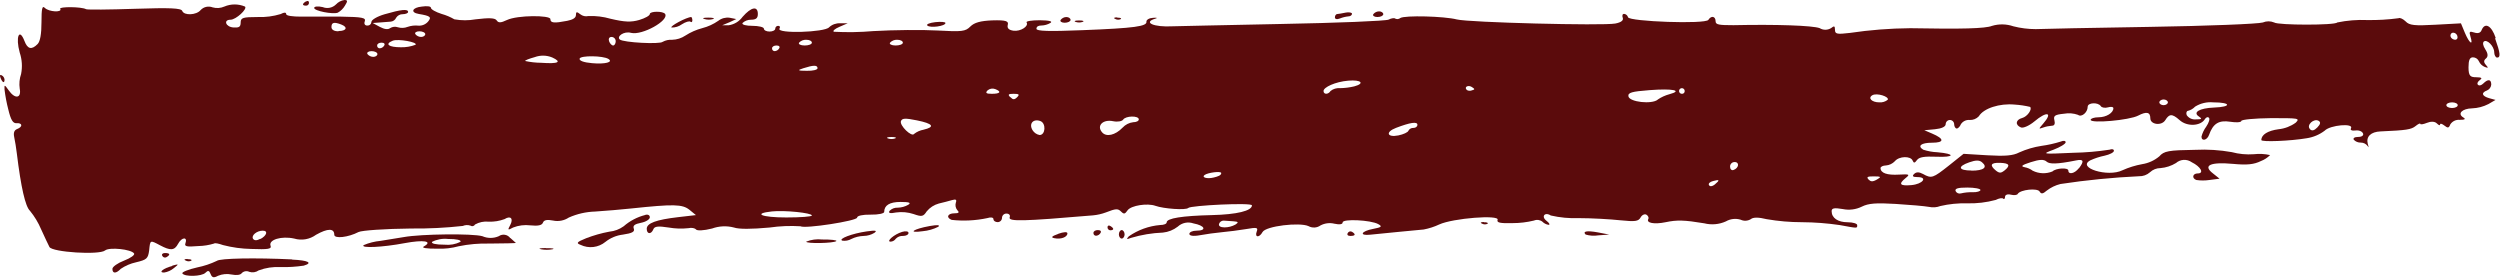
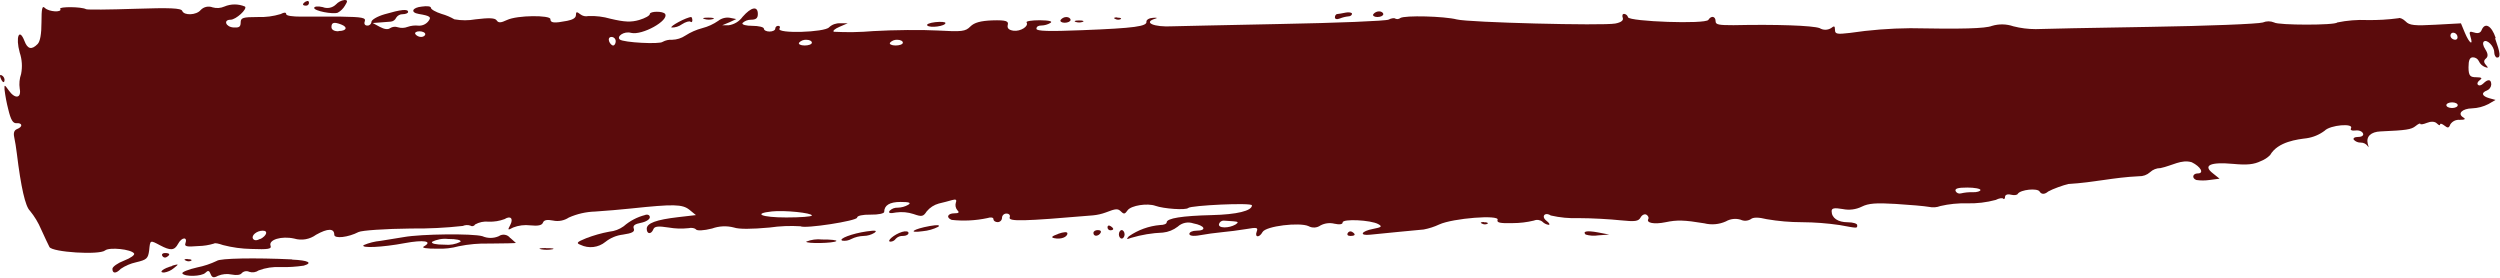
- <svg xmlns="http://www.w3.org/2000/svg" viewBox="0 0 380.29 42.14">
+ <svg xmlns="http://www.w3.org/2000/svg" version="1.1" viewBox="0 0 380.29 42.14">
  <defs>
    <style>.cls-1{fill:#5b0b0c;}</style>
  </defs>
-   <g id="Layer_2" data-name="Layer 2">
-     <g id="Layer_1-2" data-name="Layer 1">
-       <path class="cls-1" d="M379.63,5.75C379,3.89,378,3.34,377.49,4.58c-.16.43-.55.55-1.11.37-.74-.24-.82-.15-.58.63.46,1.47-.18,1-.84-.56l-.61-1.47-3.85.21c-3.2.18-4,.1-4.56-.5-.39-.38-.88-.61-1.08-.49a31.87,31.87,0,0,1-4.76.28,18.68,18.68,0,0,0-4.58.37c-.27.44-9,.43-9.58,0a2.22,2.22,0,0,0-1.73,0c-.69.22-8.43.53-17.26.67s-16.58.3-17.29.34a13.83,13.83,0,0,1-3.4-.43A5.29,5.29,0,0,0,303,3.94c-1,.4-4.58.5-12.41.35a66.4,66.4,0,0,0-9.21.72c-1.95.23-2.25.17-2.25-.47s-.14-.62-.6-.26a1.65,1.65,0,0,1-1.73,0c-1.08-.4-6.62-.59-13.11-.45-2.2,0-2.72-.07-2.72-.59,0-.78-.67-.91-1.1-.22s-12,.26-12.22-.39a.7.7,0,0,0-.6-.52c-.25,0-.33.26-.2.61s-.19.68-1.14.86c-1.95.36-22.3-.16-24.09-.62-1.95-.5-7.92-.65-8.61-.22a.71.71,0,0,1-.77.09c-.14-.13-.61-.06-1,.15s-7.85.51-16.5.67S178.73,4,178.37,4c-2.85.16-4.56-.59-2.63-1.16.41-.12.26-.17-.35-.13s-1,.3-1,.57c.13.73-1.78,1-9.73,1.31-5.11.21-7,.15-7-.21s.32-.5.76-.5a2.79,2.79,0,0,0,1.36-.39c.4-.25-.15-.39-1.62-.41-1.21,0-2.13.14-2,.33.37.59-.94,1.41-2,1.26-.69-.1-1-.37-.86-.9s-.2-.74-2.36-.67c-1.77.07-2.73.33-3.33.93-.75.76-1.27.82-5,.61-2.3-.13-6.66-.09-9.77.09a43.33,43.33,0,0,1-6,.1c-.22-.12.17-.46.86-.75l1.25-.54-1.14,0a2.31,2.31,0,0,0-1.69.61c-.64.78-8,1-7.55.21.15-.24.07-.43-.19-.43a.43.43,0,0,0-.45.43c0,.24-.39.44-.87.44s-.86-.2-.86-.44-.8-.43-1.75-.43-1.65-.17-1.5-.43A1.85,1.85,0,0,1,114.22,3c.78,0,1.06-.23,1.06-.87,0-1.27-1-1.08-2.32.43a3.18,3.18,0,0,1-2.09,1.28l-1,0L111,3.37,112,2.9l-1-.2a2.29,2.29,0,0,0-1.73.46,7.55,7.55,0,0,1-2.44,1.12,9,9,0,0,0-2.57,1.13,3.76,3.76,0,0,1-2,.64,2.67,2.67,0,0,0-1.45.31c-.41.41-6,.11-6.53-.35S94.92,4.69,96,5c1.68.41,5.79-1.87,5.18-2.87-.29-.47-2.33-.44-2.33,0,0,.24-.71.64-1.62.91C96,3.4,95,3.36,92.86,2.85a10.62,10.62,0,0,0-3.35-.41,1.45,1.45,0,0,1-1.25-.28c-.52-.41-.65-.39-.65.11s-.56.74-1.34.9c-2,.39-2.55.33-2.55-.27s-5-.62-6.62.15c-.91.44-1.29.45-1.54.06s-1.14-.42-3.22-.17a9.07,9.07,0,0,1-3.22,0,8.19,8.19,0,0,0-1.94-.82c-.91-.29-1.63-.7-1.63-.93S65,.88,64.17,1c-1.47.14-1.79.9-.48,1.12,1.78.3,2,.47,1.42,1.17a1.77,1.77,0,0,1-1.46.61A3.79,3.79,0,0,0,62,4.09a2.26,2.26,0,0,1-1.47.06,1.38,1.38,0,0,0-1.19.13c-.31.25-.87.18-1.56-.19L56.69,3.5l1.08-.08,1.69-.13a1,1,0,0,0,.8-.59,1.15,1.15,0,0,1,1-.54c.44,0,.82-.16.82-.34,0-.49-1.08-.38-3.58.35-1.13.33-2,.85-2,1.16a.59.59,0,0,1-.62.56c-.38,0-.54-.26-.39-.65.2-.54-.39-.66-3.59-.71-2.12,0-4.84,0-6.1,0s-2.27-.12-2.27-.39-.28-.3-.84,0a10.57,10.57,0,0,1-3.46.45c-2.29,0-2.62.11-2.62.83s-.3.8-1.08.76C34.33,4.11,33.93,3,35.07,3c.82,0,2.6-1.64,2.2-2a4,4,0,0,0-3.15,0,2.62,2.62,0,0,1-1.78.12,1.67,1.67,0,0,0-1.82.41c-.63.78-2.52.87-2.8.13-.17-.43-1.84-.5-7.25-.32-3.85.13-7.18.16-7.37.06C12.37,1,8.93,1,9.16,1.34c.36.59-1.72.48-2.33-.13-.41-.41-.52.07-.52,2.18,0,1.78-.2,2.92-.59,3.31-.91.93-1.53.78-2-.47C2.93,4.18,2.34,5.62,3,8a6.32,6.32,0,0,1,.21,3.25A4.77,4.77,0,0,0,3,13.49c.29,1.47-.71,1.63-1.67.26-.65-.91-.68-.91-.64-.11a23.34,23.34,0,0,0,.57,3c.38,1.6.71,2.14,1.25,2.1.91-.07,1,.54.09.89-.44.17-.58.58-.44,1.22s.3,1.67.4,2.49c.63,5.15,1.29,8.07,2,8.73a11.6,11.6,0,0,1,1.69,2.8c.53,1.16,1.09,2.36,1.27,2.7.41.8,7.59,1.25,8.46.53.65-.54,4-.19,4.42.46.14.22-.53.7-1.52,1.08s-1.78.94-1.78,1.26c0,.73.55.75,1.26,0a6.73,6.73,0,0,1,2.33-1c1.64-.39,1.83-.56,2-1.82.16-1.6.12-1.58,1.67-.76s2.17.82,2.73-.23S28.57,36,28.21,37c-.19.49.18.58,1.95.43a8.81,8.81,0,0,0,2.4-.38c.12-.13.71,0,1.36.23a18.57,18.57,0,0,0,4.3.59c2.6.1,3.12,0,2.94-.48-.35-.92,1.65-1.53,3.59-1.1a3.79,3.79,0,0,0,3.33-.58c1.78-1,2.77-1,2.77,0,0,.64,2.12.4,3.68-.41.47-.25,4.06-.5,8-.54a64.79,64.79,0,0,0,7.87-.39,1.62,1.62,0,0,1,1.16-.05.48.48,0,0,0,.7-.17,3.46,3.46,0,0,1,2.07-.43,6.21,6.21,0,0,0,2.42-.39c.92-.58,1.39-.09.86.91-.42.78-.38.82.44.37a5.4,5.4,0,0,1,2.62-.33c1.16.12,1.77,0,1.92-.41s.63-.5,1.54-.32a3.15,3.15,0,0,0,2.4-.46,10.65,10.65,0,0,1,4-.91c1.6-.1,4.09-.32,5.51-.47,6.44-.68,7.75-.65,8.82.19l1,.82-2.68.31c-3.37.39-4.8.92-4.8,1.77s.68.88,1,.09c.17-.47.73-.53,2.33-.28a10.7,10.7,0,0,0,3,.1c.52-.12,1,0,1.17.2s1.1.19,2.44-.15a5.61,5.61,0,0,1,3.33-.15c.74.26,2.62.26,5.43,0a23,23,0,0,1,4.69-.19c.65.41,8.61-.82,8.61-1.32,0-.28.84-.47,2.05-.45s2.06-.18,2.07-.41c0-1,.81-1.52,2.49-1.52,1.34,0,1.65.12,1.17.43a3.36,3.36,0,0,1-1.6.44,1.62,1.62,0,0,0-1.25.49c-.21.35.08.42,1,.24a5.87,5.87,0,0,1,2.66.24c1.25.44,1.47.4,2-.41a3.63,3.63,0,0,1,1.84-1.19c.65-.15,1.56-.39,2-.52.61-.17.76-.07.58.41a1.24,1.24,0,0,0,.24,1.13c.35.34.22.47-.47.47-1,0-1.3.65-.39,1a17.13,17.13,0,0,0,5.4-.27c.56-.18.95-.11.95.16s.31.45.65.45a.66.66,0,0,0,.65-.65.66.66,0,0,1,.69-.65c.39,0,.6.25.48.56-.25.68,2,.62,12.67-.29a7.66,7.66,0,0,0,1.94-.44c1.56-.61,1.85-.62,2.34-.13s.61.3,1-.22c.55-.72,3-1.1,4.22-.66s4.63.7,5,.32,9.68-.85,9.68-.39c0,.83-2.29,1.39-6.09,1.48-4.54.11-6.88.48-6.88,1.11,0,.22-.43.4-1,.4a9.8,9.8,0,0,0-4.76,1.72c-.41.45-.35.5.35.23a19.63,19.63,0,0,1,4.84-.8,4.42,4.42,0,0,0,2.25-.9,2.35,2.35,0,0,1,2.38-.5c1.77.33,2.1,1.11.47,1.11-.6,0-1.08.22-1.08.49s.54.4,1.62.2c.89-.17,2.4-.37,3.35-.46s2.6-.29,3.64-.47c1.68-.29,1.87-.25,1.64.37-.35.9.38,1,.88.08s5.65-1.52,7-.9a1.71,1.71,0,0,0,1.82-.11,3,3,0,0,1,2.12-.26c.78.17,1.25.1,1.25-.2,0-.57,4.28-.37,5.41.26.65.36.52.48-.78.73-1.82.34-2.18,1.07-.43.88.67-.08,2.55-.26,4.23-.42l3.9-.37a9.93,9.93,0,0,0,2.37-.77c2.08-.95,9.18-1.51,8.87-.7-.17.43.37.55,2.27.5a13.68,13.68,0,0,0,3.26-.39,1.27,1.27,0,0,1,1.28.17,1.66,1.66,0,0,0,.95.48c.25,0,.11-.28-.32-.61-.86-.65-.26-1.4.65-.81a16.14,16.14,0,0,0,4.23.4c2,0,4.88.17,6.36.33,2.25.23,2.74.16,3.07-.43.21-.39.62-.58.89-.42s.39.47.29.65c-.37.61.9.85,2.63.49s2.81-.34,5.88.17a5,5,0,0,0,3.28-.29,2.83,2.83,0,0,1,2.25-.26,1.62,1.62,0,0,0,1.54-.08c.36-.31,1.16-.31,2.42,0a31.4,31.4,0,0,0,5.36.46,41.3,41.3,0,0,1,5.77.44c2.77.51,2.64.51,2.64,0,0-.23-.65-.43-1.43-.43-1.51,0-2.46-.65-2.46-1.69,0-.46.39-.54,1.69-.32a4.5,4.5,0,0,0,2.91-.37c1-.5,2.15-.59,5.13-.41,2.16.13,4.42.33,5.08.45a3,3,0,0,0,1.73-.13,16.19,16.19,0,0,1,4.06-.41,15.07,15.07,0,0,0,4.37-.52c.48-.25,1-.34,1.13-.19s.28,0,.28-.28.34-.46.86-.33,1,.07,1.08-.13c.41-.64,3-.91,3.32-.34.24.4.49.37,1.09-.15a5.59,5.59,0,0,1,2.08-1,116.7,116.7,0,0,1,11.93-1.18,2.4,2.4,0,0,0,1.69-.61,2.32,2.32,0,0,1,1.6-.63A5.37,5.37,0,0,0,331,24.8a1.93,1.93,0,0,1,2.4-.12c1.38.68,1.93,1.7.91,1.7-.78,0-.94.72-.22,1a6.74,6.74,0,0,0,2,0l1.54-.2-1-.8c-1.59-1.22-.43-1.77,3.07-1.45,2.12.2,3.16.09,4.22-.43a4,4,0,0,0,1.4-.91,7.41,7.41,0,0,0-2.48-.13,10.11,10.11,0,0,1-3.36-.32,24.86,24.86,0,0,0-5.53-.35c-4.11.06-4.77.18-5.49,1a5.33,5.33,0,0,1-2.6,1.18,12.94,12.94,0,0,0-3,.93c-2.21,1.1-7-.39-4.89-1.51a10.13,10.13,0,0,1,2.18-.71c.78-.17,1.41-.5,1.41-.74s-.28-.32-.67-.17a40.73,40.73,0,0,1-5.51.47c-4.8.22-4.83.21-3-.47,1-.38,1.84-.89,1.84-1.13s-.33-.29-.76-.1a17.77,17.77,0,0,1-2.92.65,13.05,13.05,0,0,0-3.39,1c-.93.49-2.12.59-4.85.43l-3.61-.22-2.24,1.79c-2.43,1.92-2.63,2-3.94,1.27-.61-.32-1-.32-1.34,0s-.22.48.52.48c1.61,0,.78,1.07-.95,1.22s-2-.15-.87-1.07c.7-.56.61-.62-1-.53-1.81.11-2.81-.23-2.81-1,0-.2.39-.39.82-.39a2.11,2.11,0,0,0,1.36-.65c.64-.78,2.41-.83,2.71-.08.17.4.31.38.65-.09s1.16-.58,2.94-.51c2.81.12,2.95-.44.17-.68a8,8,0,0,1-2.16-.39c-.93-.57-.31-1.06,1.34-1.06,1.9,0,1.92-.59,0-1.4l-1.17-.5,1.62-.15c1-.1,1.63-.38,1.63-.78a.65.65,0,0,1,.64-.63.66.66,0,0,1,.65.65c0,.35.19.65.39.65s.5-.3.63-.65a1.43,1.43,0,0,1,1.32-.65,1.79,1.79,0,0,0,1.41-.56c.73-1.22,3.17-2,5.46-1.78a13.66,13.66,0,0,1,2.34.35c.37.36-.43,1.49-1.21,1.69-1,.26-1.1,1.08-.17,1.44.35.13,1.25-.27,2-.89,1.95-1.65,2.89-1.43,1.37.31-.72.83-.72.85,0,.59a5.31,5.31,0,0,1,1.36-.28c.36,0,.48-.31.35-.82-.18-.69.06-.86,1.45-1a4.15,4.15,0,0,1,2.14.17c.53.42,1.47-.37,1.47-1.23,0-.65,1.59-.72,2-.09.14.23.66.31,1.09.18s.82-.08.82.13c0,.71-1.08,1.38-2.25,1.38-.65,0-1.21.18-1.21.39,0,.58,5.88.06,7.22-.64s1.86-.51,1.86.42,1.7,1.19,2.28.26,1-1.05,2.17,0,3.2.89,3.83-.12c.19-.31.45-.41.63-.24s0,.75-.41,1.36a4.43,4.43,0,0,0-.72,1.51c0,.76.86.57,1.15-.26.61-1.73,1.49-2.27,3.22-2,.91.15,1.69.09,1.69-.12s2-.4,4.5-.43c4.23,0,4.45,0,3.78.69a5.41,5.41,0,0,1-2.62,1c-1.64.22-2.6.82-2.62,1.64,0,.33,4.44.15,6.9-.27a6,6,0,0,0,2.74-1.15c.83-.87,4.49-1.19,4-.35-.15.25.13.39.69.32s1,.14,1.14.44-.17.54-.73.54-.82.19-.67.43a1.4,1.4,0,0,0,1.06.43,1.28,1.28,0,0,1,1.06.54c.15.31.16.15,0-.37-.27-1.09.48-1.81,1.95-1.87,3.93-.17,4.68-.29,5.32-.81.39-.32.73-.48.73-.34s.46.07,1-.15,1.17-.26,1.51.08.5.33.5.15.3-.1.65.18c.52.42.69.39.9-.18a1.53,1.53,0,0,1,1.41-.69c.82,0,1-.11.54-.38-.91-.57-.13-1.34,1.38-1.37a5.91,5.91,0,0,0,2.47-.65l1.08-.63-.95-.26c-1.13-.32-1.28-.83-.35-1.18a1.06,1.06,0,0,0,.65-.89c0-.82-.49-.89-1.21-.17-.3.3-.64.38-.82.19s0-.51.32-.73.35-.41-.56-.41-1.19-.18-1.19-1.52c0-1.08.19-1.51.67-1.51a1,1,0,0,1,.91.6,1.69,1.69,0,0,0,.91.87c.52.2.56.13.17-.3s-.35-.71,0-1,.3-.76-.09-1.36-.42-1-.26-1.19c.46-.46,1.6.69,1.6,1.6,0,.43.21.82.44.82.56,0,.49-.69-.3-2.9Zm-6.1.3c-.57,0-.95-.5-.7-.9s1-.09,1,.51a.35.35,0,0,1-.34.39ZM373,16.43c-.48,0-.87-.19-.87-.43s.39-.43.87-.43.86.19.86.43-.39.43-.86.43Zm-21.62,3.2c-.59-.59.6-1.69,1.34-1.24.32.2.26.51-.22,1s-.83.56-1.12.26Zm-14.58-3.27c-2.24.09-3.31.73-2.29,1.38.52.34.41.42-.5.42a1.49,1.49,0,0,1-1.38-.65c-.13-.34,0-.65.2-.65a2.25,2.25,0,0,0,1.08-.64,4.43,4.43,0,0,1,2.76-.65c2.73,0,2.84.69.13.79ZM329.12,16c-.35,0-.65-.2-.65-.43s.3-.44.65-.44.65.21.65.44-.31.43-.65.43Zm-12.91,9.6c-.63.82-1.58,1-1.58.35,0-.5-1.9-.39-2.42.13a3.65,3.65,0,0,1-3-.11,3,3,0,0,0-1.25-.54c-.64-.13-.39-.33.95-.76s2-.46,2.42-.08,1.51.41,4.5-.19c1.12-.23,1.24.11.41,1.2Zm-11.31.34c-.52.42-.78.42-1.3,0-1-.82-.77-1.22.65-1.17s1.62.39.65,1.18Zm-5,0c-2,0-2.19-.61-.34-1.25,1-.35,1.54-.35,1.94,0,.91.76.26,1.27-1.6,1.27Zm.16,3.3a6.9,6.9,0,0,0-1.78.18.68.68,0,0,1-.8-.35c-.15-.39.35-.54,1.78-.54,1.08,0,2,.17,2,.37s-.55.36-1.19.34ZM285.87,15.57c-1.12,0-1.77-.64-1.08-1.07s2.65.21,2.36.68a1.81,1.81,0,0,1-1.28.39Zm-1.64,11.72c-.35-.36-.15-.47.8-.46,1.13,0,1.18.08.48.48s-.94.31-1.28,0Zm-20.54-1.43c-.29.1-.52-.13-.52-.52a.68.68,0,0,1,.69-.69c.79,0,.65.93-.17,1.21Zm-2.85,2.21c-.35.29-.72.34-.87.1s.13-.51.61-.63c1-.27,1.09-.17.26.53Zm-5-13.8a.43.43,0,1,1,.43-.43.4.4,0,0,1-.43.43Zm-3.67.89c-.91.74-4.29.37-4.46-.5-.1-.57.48-.74,3.24-.95,3.51-.27,5.1.06,3,.62a6,6,0,0,0-1.81.83Zm-29.06-1.5c-.43-.42.21-.78.77-.43s.44.39,0,.52a.85.85,0,0,1-.8-.09ZM215,19.46a.8.8,0,0,0-.76.43c-.08.24-.75.55-1.53.71-1.73.34-2-.52-.35-1.15,2.12-.81,3.25-1,3.25-.47,0,.28-.26.48-.61.48Zm-9-6.32a10,10,0,0,1-2.17.27,2,2,0,0,0-1.43.43c-.35.56-1.07.56-1.07,0s1.77-1.4,3.76-1.57,2.56.43.91.87ZM186.27,34.59c-.61,0-.94-.21-.83-.54a.73.73,0,0,1,.7-.49l1.47.1c.77.06.84.16.32.5a3.51,3.51,0,0,1-1.66.43ZM184.64,27c-1,.25-1.89,0-1.42-.37s2.55-.65,2.55-.3-.52.52-1.13.67Zm-12.26-8.41a2.62,2.62,0,0,0-1.62.83c-1.12,1.16-2.49,1.47-3.13.69-.85-1,.15-2,1.71-1.67.69.14,1.33,0,1.5-.23.37-.61,2.39-.65,2.39-.05,0,.25-.37.43-.85.43Zm-14.24,1.95a1.61,1.61,0,0,1-1.07-.73c-.61-1,.11-1.8,1.2-1.39.88.34.77,2.12-.13,2.12Zm-4.46-5.75c-.41-.41-.3-.52.52-.52s.93.11.52.52-.65.39-1,0Zm-2.81-.52c-.86,0-1-.13-.67-.5a1.16,1.16,0,0,1,1.19-.22c1,.39.78.72-.52.72Zm-10.38,5.46a3.23,3.23,0,0,0-1.44.64c-.36.54-2.26-1.3-2-1.95.18-.45.65-.47,2.43-.11,2.46.5,2.81,1,1,1.42ZM136.23,6.92c-.6,0-1-.2-.84-.43a1.38,1.38,0,0,1,1.1-.44c.48,0,.85.19.85.44s-.5.43-1.11.43Zm-1.16,14.14c-.31-.12-.07-.22.54-.22s.84.1.54.22a1.66,1.66,0,0,1-1.08,0ZM122.74,10.77c-1.43,0-1.49-.09-.54-.39,1.56-.5,2.16-.5,2.16,0,0,.24-.71.41-1.62.39Zm-.34-3.85c-.61,0-1-.2-.85-.43a1.39,1.39,0,0,1,1.11-.44c.47,0,.84.19.84.44s-.5.43-1.1.43Zm-2.79,26.16c-3.77,0-5.18-.6-2.17-.92,1.91-.2,6.06.22,6.06.62,0,.17-1.73.3-3.89.3Zm-1.75-25.3a.4.4,0,0,1-.42-.43c0-.25.29-.43.68-.43s.56.18.41.43a.85.85,0,0,1-.67.43ZM93.27,6.92c-.21,0-.5-.3-.62-.65s0-.65.38-.65a.65.65,0,0,1,.63.65c0,.35-.18.65-.39.65Zm-3.2,2.69c-1.29-.11-2-.38-1.9-.7.17-.49,3.55-.45,4.37.05s-.52.83-2.47.65Zm-7.78-.06a11.93,11.93,0,0,1-2.4-.27c-.08-.09.58-.35,1.45-.59A3.67,3.67,0,0,1,84,8.74c1.5.69,1,1-1.69.81ZM64.06,5.62a1.11,1.11,0,0,1-.88-.43c-.14-.23.15-.43.62-.43s.89.2.89.43-.28.43-.63.43ZM61,7.19c-1.86,0-2.55-.48-1.25-1,.82-.32,3.85.23,3.46.62A5.87,5.87,0,0,1,61,7.19Zm-3.22.16a.39.39,0,0,1-.41-.43c0-.25.28-.43.67-.43s.56.18.41.43a.85.85,0,0,1-.67.43Zm-1,1.3a1.16,1.16,0,0,1-.89-.43c-.13-.24.16-.44.63-.44s.89.2.89.44-.28.43-.63.43ZM51.5,4.76c-.69,0-1.08-.24-1.08-.65,0-.7.39-.8,1.47-.39s.82,1-.39,1ZM39.61,36.32c-.56.3-.92.29-1.12,0-.3-.5.56-1.22,1.46-1.23s.61.77-.34,1.27Z" />
+   <g data-name="Layer 2">
+     <g data-name="Layer 1">
+       <path class="cls-1" d="m379.63 5.75c-0.63-1.86-1.63-2.41-2.14-1.17-0.16 0.43-0.55 0.55-1.11 0.37-0.74-0.24-0.82-0.15-0.58 0.63 0.46 1.47-0.18 1-0.84-0.56l-0.61-1.47-3.85 0.21c-3.2 0.18-4 0.1-4.56-0.5-0.39-0.38-0.88-0.61-1.08-0.49-1.577 0.212-3.169 0.306-4.76 0.28-1.536-0.066-3.074 0.059-4.58 0.37-0.27 0.44-9 0.43-9.58 0-0.553-0.234-1.177-0.234-1.73 0-0.69 0.22-8.43 0.53-17.26 0.67s-16.58 0.3-17.29 0.34c-1.147-0.002-2.289-0.146-3.4-0.43-1.053-0.363-2.194-0.384-3.26-0.06-1 0.4-4.58 0.5-12.41 0.35-3.083 0.026-6.16 0.266-9.21 0.72-1.95 0.23-2.25 0.17-2.25-0.47s-0.14-0.62-0.6-0.26c-0.53 0.327-1.2 0.327-1.73 0-1.08-0.4-6.62-0.59-13.11-0.45-2.2 0-2.72-0.07-2.72-0.59 0-0.78-0.67-0.91-1.1-0.22s-12 0.26-12.22-0.39c-0.073-0.281-0.312-0.488-0.6-0.52-0.25 0-0.33 0.26-0.2 0.61s-0.19 0.68-1.14 0.86c-1.95 0.36-22.3-0.16-24.09-0.62-1.95-0.5-7.92-0.65-8.61-0.22-0.216 0.18-0.518 0.215-0.77 0.09-0.14-0.13-0.61-0.06-1 0.15s-7.85 0.51-16.5 0.67-16.01 0.35-16.37 0.35c-2.85 0.16-4.56-0.59-2.63-1.16 0.41-0.12 0.26-0.17-0.35-0.13s-1 0.3-1 0.57c0.13 0.73-1.78 1-9.73 1.31-5.11 0.21-7 0.15-7-0.21s0.32-0.5 0.76-0.5c0.479-0.011 0.948-0.145 1.36-0.39 0.4-0.25-0.15-0.39-1.62-0.41-1.21 0-2.13 0.14-2 0.33 0.37 0.59-0.94 1.41-2 1.26-0.69-0.1-1-0.37-0.86-0.9s-0.2-0.74-2.36-0.67c-1.77 0.07-2.73 0.33-3.33 0.93-0.75 0.76-1.27 0.82-5 0.61-2.3-0.13-6.66-0.09-9.77 0.09-1.995 0.172-4 0.205-6 0.1-0.22-0.12 0.17-0.46 0.86-0.75l1.25-0.54h-1.14c-0.623-0.033-1.232 0.187-1.69 0.61-0.64 0.78-8 1-7.55 0.21 0.15-0.24 0.07-0.43-0.19-0.43-0.245-0.011-0.45 0.184-0.45 0.43 0 0.24-0.39 0.44-0.87 0.44s-0.86-0.2-0.86-0.44-0.8-0.43-1.75-0.43-1.65-0.17-1.5-0.43c0.344-0.322 0.798-0.501 1.27-0.5 0.78 0 1.06-0.23 1.06-0.87 0-1.27-1-1.08-2.32 0.43-0.498 0.689-1.25 1.15-2.09 1.28h-1l1.13-0.47 1-0.47-1-0.2c-0.615-0.088-1.24 0.078-1.73 0.46-0.74 0.516-1.566 0.895-2.44 1.12-0.91 0.24-1.778 0.621-2.57 1.13-0.592 0.399-1.286 0.621-2 0.64-0.503-0.036-1.006 0.072-1.45 0.31-0.41 0.41-6 0.11-6.53-0.35s0.64-1.32 1.72-1.01c1.68 0.41 5.79-1.87 5.18-2.87-0.29-0.47-2.33-0.44-2.33 0 0 0.24-0.71 0.64-1.62 0.91-1.23 0.36-2.23 0.32-4.37-0.19-1.088-0.314-2.219-0.453-3.35-0.41-0.438 0.106-0.899 0.002-1.25-0.28-0.52-0.41-0.65-0.39-0.65 0.11s-0.56 0.74-1.34 0.9c-2 0.39-2.55 0.33-2.55-0.27s-5-0.62-6.62 0.15c-0.91 0.44-1.29 0.45-1.54 0.06s-1.14-0.42-3.22-0.17c-1.065 0.192-2.155 0.192-3.22 0-0.609-0.356-1.261-0.631-1.94-0.82-0.91-0.29-1.63-0.7-1.63-0.93s-0.55-0.31-1.38-0.19c-1.47 0.14-1.79 0.9-0.48 1.12 1.78 0.3 2 0.47 1.42 1.17-0.364 0.422-0.904 0.648-1.46 0.61-0.557-0.059-1.121 0.005-1.65 0.19-0.47 0.183-0.987 0.205-1.47 0.06-0.396-0.14-0.834-0.092-1.19 0.13-0.31 0.25-0.87 0.18-1.56-0.19l-1.09-0.59 1.08-0.08 1.69-0.13c0.352-0.041 0.657-0.265 0.8-0.59 0.215-0.344 0.595-0.549 1-0.54 0.44 0 0.82-0.16 0.82-0.34 0-0.49-1.08-0.38-3.58 0.35-1.13 0.33-2 0.85-2 1.16-0.016 0.326-0.294 0.577-0.62 0.56-0.38 0-0.54-0.26-0.39-0.65 0.2-0.54-0.39-0.66-3.59-0.71h-6.1c-1.26 0-2.27-0.12-2.27-0.39s-0.28-0.3-0.84 0c-1.12 0.341-2.29 0.493-3.46 0.45-2.29 0-2.62 0.11-2.62 0.83s-0.3 0.8-1.08 0.76c-1.2-0.07-1.6-1.18-0.46-1.18 0.82 0 2.6-1.64 2.2-2-1.006-0.431-2.144-0.431-3.15 0-0.561 0.247-1.191 0.289-1.78 0.12-0.634-0.247-1.353-0.084-1.82 0.41-0.63 0.78-2.52 0.87-2.8 0.13-0.17-0.43-1.84-0.5-7.25-0.32-3.85 0.13-7.18 0.16-7.37 0.06-0.73-0.4-4.17-0.4-3.94-0.06 0.36 0.59-1.72 0.48-2.33-0.13-0.41-0.41-0.52 0.07-0.52 2.18 0 1.78-0.2 2.92-0.59 3.31-0.91 0.93-1.53 0.78-2-0.47-0.79-2.05-1.38-0.61-0.72 1.77 0.353 1.046 0.425 2.167 0.21 3.25-0.248 0.719-0.32 1.487-0.21 2.24 0.29 1.47-0.71 1.63-1.67 0.26-0.65-0.91-0.68-0.91-0.64-0.11 0.124 1.011 0.315 2.014 0.57 3 0.38 1.6 0.71 2.14 1.25 2.1 0.91-0.07 1 0.54 0.09 0.89-0.44 0.17-0.58 0.58-0.44 1.22s0.3 1.67 0.4 2.49c0.63 5.15 1.29 8.07 2 8.73 0.693 0.849 1.262 1.792 1.69 2.8 0.53 1.16 1.09 2.36 1.27 2.7 0.41 0.8 7.59 1.25 8.46 0.53 0.65-0.54 4-0.19 4.42 0.46 0.14 0.22-0.53 0.7-1.52 1.08s-1.78 0.94-1.78 1.26c0 0.73 0.55 0.75 1.26 0 0.706-0.478 1.497-0.817 2.33-1 1.64-0.39 1.83-0.56 2-1.82 0.16-1.6 0.12-1.58 1.67-0.76s2.17 0.82 2.73-0.23 1.48-1.09 1.12-0.09c-0.19 0.49 0.18 0.58 1.95 0.43 0.814-0.015 1.621-0.143 2.4-0.38 0.12-0.13 0.71 0 1.36 0.23 1.405 0.364 2.849 0.562 4.3 0.59 2.6 0.1 3.12 0 2.94-0.48-0.35-0.92 1.65-1.53 3.59-1.1 1.139 0.34 2.372 0.125 3.33-0.58 1.78-1 2.77-1 2.77 0 0 0.64 2.12 0.4 3.68-0.41 0.47-0.25 4.06-0.5 8-0.54 2.629 0.03 5.257-0.1 7.87-0.39 0.367-0.159 0.78-0.177 1.16-0.05 0.237 0.166 0.565 0.086 0.7-0.17 0.628-0.356 1.352-0.506 2.07-0.43 0.825 0.032 1.647-0.101 2.42-0.39 0.92-0.58 1.39-0.09 0.86 0.91-0.42 0.78-0.38 0.82 0.44 0.37 0.833-0.325 1.733-0.439 2.62-0.33 1.16 0.12 1.77 0 1.92-0.41s0.63-0.5 1.54-0.32c0.829 0.176 1.694 0.01 2.4-0.46 1.262-0.56 2.62-0.869 4-0.91 1.6-0.1 4.09-0.32 5.51-0.47 6.44-0.68 7.75-0.65 8.82 0.19l1 0.82-2.68 0.31c-3.37 0.39-4.8 0.92-4.8 1.77s0.68 0.88 1 0.09c0.17-0.47 0.73-0.53 2.33-0.28 0.99 0.174 2 0.208 3 0.1 0.52-0.12 1 0 1.17 0.2s1.1 0.19 2.44-0.15c1.069-0.386 2.23-0.439 3.33-0.15 0.74 0.26 2.62 0.26 5.43 0 1.553-0.223 3.124-0.287 4.69-0.19 0.65 0.41 8.61-0.82 8.61-1.32 0-0.28 0.84-0.47 2.05-0.45s2.06-0.18 2.07-0.41c0-1 0.81-1.52 2.49-1.52 1.34 0 1.65 0.12 1.17 0.43-0.488 0.278-1.038 0.429-1.6 0.44-0.468-0.025-0.924 0.154-1.25 0.49-0.21 0.35 0.08 0.42 1 0.24 0.893-0.125 1.804-0.043 2.66 0.24 1.25 0.44 1.47 0.4 2-0.41 0.476-0.577 1.119-0.992 1.84-1.19 0.65-0.15 1.56-0.39 2-0.52 0.61-0.17 0.76-0.07 0.58 0.41-0.111 0.393-0.021 0.816 0.24 1.13 0.35 0.34 0.22 0.47-0.47 0.47-1 0-1.3 0.65-0.39 1 1.803 0.196 3.626 0.105 5.4-0.27 0.56-0.18 0.95-0.11 0.95 0.16s0.31 0.45 0.65 0.45c0.357-0.005 0.645-0.293 0.65-0.65 5e-3 -0.373 0.318-0.667 0.69-0.65 0.39 0 0.6 0.25 0.48 0.56-0.25 0.68 2 0.62 12.67-0.29 0.663-0.062 1.315-0.21 1.94-0.44 1.56-0.61 1.85-0.62 2.34-0.13s0.61 0.3 1-0.22c0.55-0.72 3-1.1 4.22-0.66s4.63 0.7 5 0.32 9.68-0.85 9.68-0.39c0 0.83-2.29 1.39-6.09 1.48-4.54 0.11-6.88 0.48-6.88 1.11 0 0.22-0.43 0.4-1 0.4-1.71 0.147-3.351 0.74-4.76 1.72-0.41 0.45-0.35 0.5 0.35 0.23 1.573-0.468 3.2-0.737 4.84-0.8 0.819-0.085 1.599-0.396 2.25-0.9 0.639-0.596 1.555-0.789 2.38-0.5 1.77 0.33 2.1 1.11 0.47 1.11-0.6 0-1.08 0.22-1.08 0.49s0.54 0.4 1.62 0.2c0.89-0.17 2.4-0.37 3.35-0.46s2.6-0.29 3.64-0.47c1.68-0.29 1.87-0.25 1.64 0.37-0.35 0.9 0.38 1 0.88 0.08s5.65-1.52 7-0.9c0.577 0.317 1.285 0.274 1.82-0.11 0.651-0.344 1.405-0.436 2.12-0.26 0.78 0.17 1.25 0.1 1.25-0.2 0-0.57 4.28-0.37 5.41 0.26 0.65 0.36 0.52 0.48-0.78 0.73-1.82 0.34-2.18 1.07-0.43 0.88 0.67-0.08 2.55-0.26 4.23-0.42l3.9-0.37c0.819-0.156 1.615-0.415 2.37-0.77 2.08-0.95 9.18-1.51 8.87-0.7-0.17 0.43 0.37 0.55 2.27 0.5 1.098 0.001 2.193-0.13 3.26-0.39 0.426-0.181 0.916-0.116 1.28 0.17 0.255 0.26 0.589 0.429 0.95 0.48 0.25 0 0.11-0.28-0.32-0.61-0.86-0.65-0.26-1.4 0.65-0.81 1.386 0.319 2.808 0.454 4.23 0.4 2 0 4.88 0.17 6.36 0.33 2.25 0.23 2.74 0.16 3.07-0.43 0.21-0.39 0.62-0.58 0.89-0.42s0.39 0.47 0.29 0.65c-0.37 0.61 0.9 0.85 2.63 0.49s2.81-0.34 5.88 0.17c1.095 0.276 2.251 0.174 3.28-0.29 0.681-0.396 1.496-0.49 2.25-0.26 0.494 0.235 1.073 0.205 1.54-0.08 0.36-0.31 1.16-0.31 2.42 0 1.77 0.306 3.563 0.46 5.36 0.46 1.931 0.012 3.859 0.159 5.77 0.44 2.77 0.51 2.64 0.51 2.64 0 0-0.23-0.65-0.43-1.43-0.43-1.51 0-2.46-0.65-2.46-1.69 0-0.46 0.39-0.54 1.69-0.32 0.984 0.205 2.009 0.075 2.91-0.37 1-0.5 2.15-0.59 5.13-0.41 2.16 0.13 4.42 0.33 5.08 0.45 0.577 0.128 1.179 0.083 1.73-0.13 1.331-0.307 2.695-0.445 4.06-0.41 1.474 0.041 2.947-0.134 4.37-0.52 0.48-0.25 1-0.34 1.13-0.19s0.28 0 0.28-0.28 0.34-0.46 0.86-0.33 1 0.07 1.08-0.13c0.41-0.64 3-0.91 3.32-0.34 0.24 0.4 0.707 0.508 1.307-0.012 0.734-0.415 2.289-0.953 3.045-1.138 4.072-0.243 6.754-0.991 10.749-1.18 0.621 0.023 1.227-0.196 1.69-0.61 0.433-0.407 1.006-0.633 1.6-0.63 1.799-0.381 3.179-1.36 4.75-0.89 1.38 0.68 1.93 1.7 0.91 1.7-0.78 0-0.94 0.72-0.22 1 0.663 0.099 1.337 0.099 2 0l1.54-0.2-1-0.8c-1.59-1.22-0.43-1.77 3.07-1.45 2.12 0.2 3.16 0.09 4.22-0.43 0.525-0.201 1.003-0.512 1.4-0.91 1.181-2.068 4.222-2.393 5.56-2.56 0.995-0.148 1.938-0.543 2.74-1.15 0.83-0.87 4.49-1.19 4-0.35-0.15 0.25 0.13 0.39 0.69 0.32s1 0.14 1.14 0.44-0.17 0.54-0.73 0.54-0.82 0.19-0.67 0.43c0.276 0.288 0.662 0.444 1.06 0.43 0.421-0.005 0.817 0.197 1.06 0.54 0.15 0.31 0.16 0.15 0-0.37-0.27-1.09 0.48-1.81 1.95-1.87 3.93-0.17 4.68-0.29 5.32-0.81 0.39-0.32 0.73-0.48 0.73-0.34s0.46 0.07 1-0.15 1.17-0.26 1.51 0.08 0.5 0.33 0.5 0.15 0.3-0.1 0.65 0.18c0.52 0.42 0.69 0.39 0.9-0.18 0.307-0.472 0.849-0.737 1.41-0.69 0.82 0 1-0.11 0.54-0.38-0.91-0.57-0.13-1.34 1.38-1.37 0.861-0.034 1.704-0.256 2.47-0.65l1.08-0.63-0.95-0.26c-1.13-0.32-1.28-0.83-0.35-1.18 0.366-0.152 0.617-0.495 0.65-0.89 0-0.82-0.49-0.89-1.21-0.17-0.3 0.3-0.64 0.38-0.82 0.19s0-0.51 0.32-0.73 0.35-0.41-0.56-0.41-1.19-0.18-1.19-1.52c0-1.08 0.19-1.51 0.67-1.51 0.395 0.003 0.752 0.238 0.91 0.6 0.18 0.396 0.506 0.708 0.91 0.87 0.52 0.2 0.56 0.13 0.17-0.3s-0.35-0.71 0-1 0.3-0.76-0.09-1.36-0.42-1-0.26-1.19c0.46-0.46 1.6 0.69 1.6 1.6 0 0.43 0.21 0.82 0.44 0.82 0.56 0 0.49-0.69-0.3-2.9zm-6.1 0.3c-0.57 0-0.95-0.5-0.7-0.9s1-0.09 1 0.51c0.024 0.205-0.134 0.385-0.34 0.39zm-0.53 10.38c-0.48 0-0.87-0.19-0.87-0.43s0.39-0.43 0.87-0.43 0.86 0.19 0.86 0.43-0.39 0.43-0.86 0.43zm-72.94 12.81c-0.599-0.018-1.197 0.043-1.78 0.18-0.316 0.093-0.653-0.055-0.8-0.35-0.15-0.39 0.35-0.54 1.78-0.54 1.08 0 2 0.17 2 0.37s-0.55 0.36-1.19 0.34zm-113.79 5.35c-0.61 0-0.94-0.21-0.83-0.54 0.103-0.297 0.385-0.495 0.7-0.49l1.47 0.1c0.77 0.06 0.84 0.16 0.32 0.5-0.509 0.278-1.08 0.426-1.66 0.43zm-50.04-27.67c-0.6 0-1-0.2-0.84-0.43 0.282-0.305 0.686-0.466 1.1-0.44 0.48 0 0.85 0.19 0.85 0.44s-0.5 0.43-1.11 0.43zm-13.83 0c-0.61 0-1-0.2-0.85-0.43 0.285-0.306 0.693-0.468 1.11-0.44 0.47 0 0.84 0.19 0.84 0.44s-0.5 0.43-1.1 0.43zm-2.79 26.16c-3.77 0-5.18-0.6-2.17-0.92 1.91-0.2 6.06 0.22 6.06 0.62 0 0.17-1.73 0.3-3.89 0.3zm-26.34-26.16c-0.21 0-0.5-0.3-0.62-0.65s0-0.65 0.38-0.65c0.351 0.011 0.63 0.299 0.63 0.65 0 0.35-0.18 0.65-0.39 0.65zm-29.21-1.3c-0.344 8.284e-4 -0.669-0.158-0.88-0.43-0.14-0.23 0.15-0.43 0.62-0.43s0.89 0.2 0.89 0.43-0.28 0.43-0.63 0.43zm-12.56-0.86c-0.69 0-1.08-0.24-1.08-0.65 0-0.7 0.39-0.8 1.47-0.39s0.82 1-0.39 1zm-11.89 31.56c-0.56 0.3-0.92 0.29-1.12 0-0.3-0.5 0.56-1.22 1.46-1.23s0.61 0.77-0.34 1.27z" />
      <path class="cls-1" d="M243.06,35.35c-1.64-.3-2.36-.18-1.86.33a4.34,4.34,0,0,0,1.93.12l1.66-.12-1.73-.33Z" />
      <path class="cls-1" d="M225.72,33.77c-.51,0-.61.13-.26.26a.89.89,0,0,0,.83,0c.13-.14-.13-.24-.57-.22Z" />
      <path class="cls-1" d="M209.79,1.73a1.13,1.13,0,0,0-.89.43c-.14.23.15.43.63.43s.89-.2.89-.43-.28-.43-.63-.43Z" />
      <path class="cls-1" d="M205.66,35.26a.46.46,0,0,0-.65.2c-.14.23,0,.43.39.43.78,0,.88-.25.26-.63Z" />
      <path class="cls-1" d="M204.69,1.92c-.52.11-1.13.21-1.3.22s-.33.24-.33.5.29.36.76.17a4.71,4.71,0,0,1,1.3-.32c.3,0,.54-.19.54-.39s-.45-.28-1-.18Z" />
      <path class="cls-1" d="M170.63,35c-.23,0-.43.3-.43.65s.2.64.43.64.44-.3.44-.64-.21-.65-.44-.65Z" />
      <path class="cls-1" d="M169.94,2.64c-.52,0-.61.12-.26.26a.9.9,0,0,0,.82,0c.14-.13-.13-.23-.56-.21Z" />
      <path class="cls-1" d="M168.9,34.38c-.24-.15-.43-.07-.43.19a.44.44,0,0,0,.43.46c.26,0,.44-.08.44-.2s-.18-.3-.44-.45Z" />
      <path class="cls-1" d="M167,35c-.39,0-.67.18-.67.43a.39.39,0,0,0,.41.43.84.84,0,0,0,.67-.43c.15-.25,0-.43-.41-.43Z" />
      <path class="cls-1" d="M164.15,3.11c-.61,0-.85.1-.54.22a1.66,1.66,0,0,0,1.08,0c.3-.12.06-.22-.54-.22Z" />
      <path class="cls-1" d="M162.22,2.59a1.12,1.12,0,0,0-.88.44c-.14.23.15.43.62.43s.89-.2.89-.43-.28-.44-.63-.44Z" />
      <path class="cls-1" d="M161,35.57c-1,.36-1.2.54-.63.66,1,.22,2-.16,2-.73,0-.26-.54-.24-1.41.07Z" />
      <path class="cls-1" d="M142.27,3.37c-.87.1-1.41.33-1.21.51.42.42,2.76.1,2.76-.38,0-.17-.69-.22-1.55-.13Z" />
      <path class="cls-1" d="M141.44,34.38c-2.55.46-3.47,1.13-1.08.79a6.52,6.52,0,0,0,2.38-.68c.29-.28-.13-.31-1.3-.11Z" />
      <path class="cls-1" d="M137.21,35.28c-1.17.35-2.49,1.48-1.73,1.48a1,1,0,0,0,.78-.44,1.38,1.38,0,0,1,1.1-.43c.47,0,.84-.2.84-.45s-.39-.34-1-.16Z" />
      <path class="cls-1" d="M131.84,35.2c-2.2.31-4.41,1.15-3.71,1.41a2.16,2.16,0,0,0,1.38-.26,4.6,4.6,0,0,1,1.86-.46,3.23,3.23,0,0,0,1.64-.47c.48-.36.18-.41-1.17-.22Z" />
      <path class="cls-1" d="M125.06,36.43a5,5,0,0,0-2.43.33c0,.33,4.24.25,4.59-.09.14-.14-.82-.25-2.16-.24Z" />
      <path class="cls-1" d="M107.72,2.68c-.74,0-1,.09-.55.22a2.38,2.38,0,0,0,1.3,0c.31-.13,0-.22-.75-.22Z" />
      <path class="cls-1" d="M105.16,2.59c-.69,0-3.4,1.45-3,1.6a2.58,2.58,0,0,0,1.56-.49c.56-.37,1.16-.54,1.32-.39s.28,0,.28-.22-.09-.5-.18-.5Z" />
      <path class="cls-1" d="M98.12,32.71a7.94,7.94,0,0,0-3.25,1.71,4.43,4.43,0,0,1-2.18.82,20.09,20.09,0,0,0-3.53,1c-1.42.58-1.56.74-.86,1a3.54,3.54,0,0,0,3.8-.45,5.23,5.23,0,0,1,2.64-1.1c1.43-.21,1.85-.44,1.67-.91s.15-.7,1.1-.89c.74-.14,1.34-.52,1.34-.84s-.3-.49-.73-.35Z" />
      <path class="cls-1" d="M83.07,37.73c-.95,0-1.29.1-.76.19a4.75,4.75,0,0,0,1.73,0c.42-.1,0-.18-1-.17Z" />
      <path class="cls-1" d="M77.62,36.22a1.26,1.26,0,0,0-1.75-.29,3.1,3.1,0,0,1-2.49,0c-1.5-.43-9.3-.34-11.93.13-.72.13-2.32.39-3.57.58a8.55,8.55,0,0,0-2.57.65c-.5.49,2.89.33,6.22-.3,2.94-.55,4.38-.31,2.94.5-.4.22.37.35,2.06.34a10.61,10.61,0,0,0,3.24-.37,20.55,20.55,0,0,1,4.65-.41c2.25,0,4.09-.07,4.06-.09l-.86-.77Zm-10,1c-1.34,0-2.06-.17-1.9-.43a4.3,4.3,0,0,1,2.42-.44c1.34,0,2.07.17,1.9.44a4.4,4.4,0,0,1-2.42.43Z" />
      <path class="cls-1" d="M52.39,0a2.2,2.2,0,0,0-1.3.69,1.87,1.87,0,0,1-2,.39c-.73-.17-1.3-.11-1.3.13,0,.45,2.82,1,3.59.72A2.9,2.9,0,0,0,52.47.86c.44-.69.42-.86-.08-.86Z" />
      <path class="cls-1" d="M46.53.22c-.26.15-.44.33-.44.45s.18.19.44.19A.43.43,0,0,0,47,.41c0-.26-.19-.34-.43-.19Z" />
      <path class="cls-1" d="M44.45,39.46c-5.66-.27-11-.17-11.46.22a12.72,12.72,0,0,1-3,1c-1.34.3-2.37.72-2.25.91.33.54,2.94.47,3.5-.09.41-.41.58-.37.8.19s.48.61,1.13.26a3.51,3.51,0,0,1,2.07-.19c.74.15,1.36.07,1.54-.22a1,1,0,0,1,1.14-.19,1.61,1.61,0,0,0,1.43-.22,8.07,8.07,0,0,1,3.33-.5,21,21,0,0,0,3.52-.22c1.44-.42.7-.81-1.77-.92Z" />
      <path class="cls-1" d="M28.54,39.39c-.52,0-.62.13-.26.26a.88.88,0,0,0,.82,0c.14-.14-.13-.24-.56-.22Z" />
      <path class="cls-1" d="M26.2,40.46c-1.34.35-2.17,1-1.25,1a3,3,0,0,0,1.49-.67c.81-.64.8-.66-.24-.38Z" />
      <path class="cls-1" d="M25.08,38.49c-.35,0-.53.2-.39.43a.45.45,0,0,0,.65.19c.62-.37.52-.62-.26-.62Z" />
      <path class="cls-1" d="M.26,11.46c-.26-.16-.33,0-.18.39.29.73.61.87.61.26a.81.81,0,0,0-.43-.65Z" />
    </g>
  </g>
</svg>
